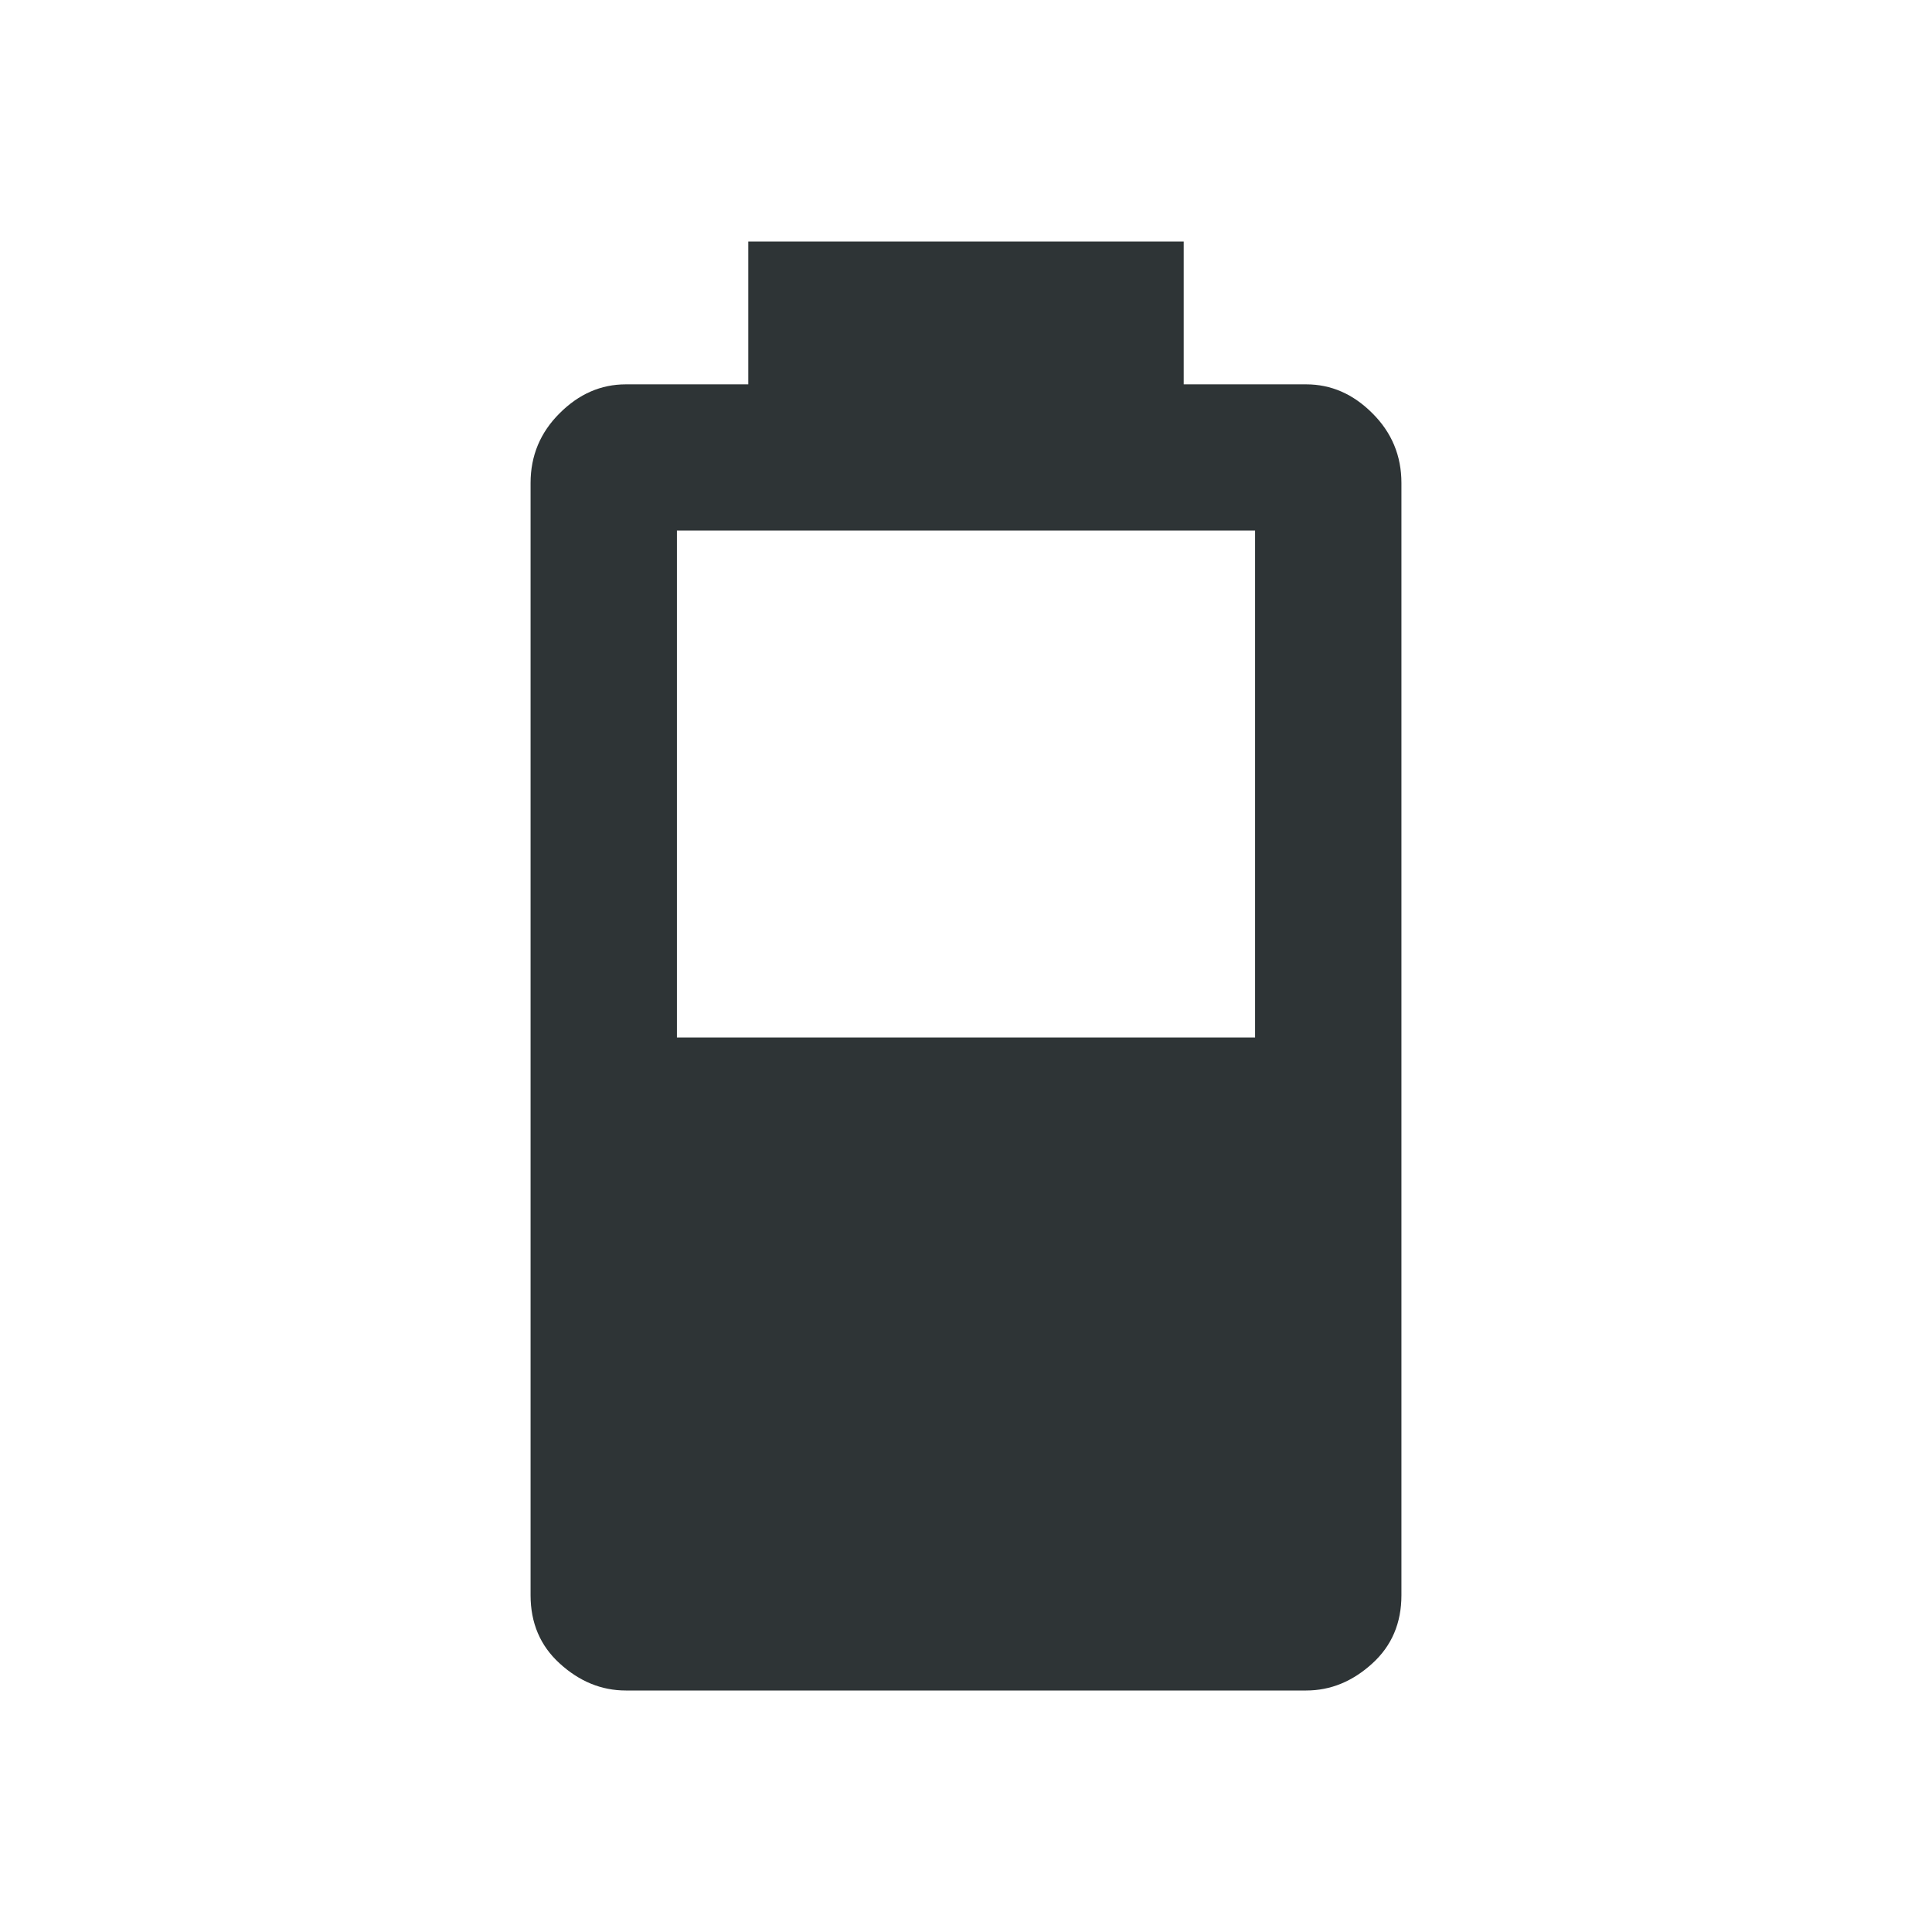
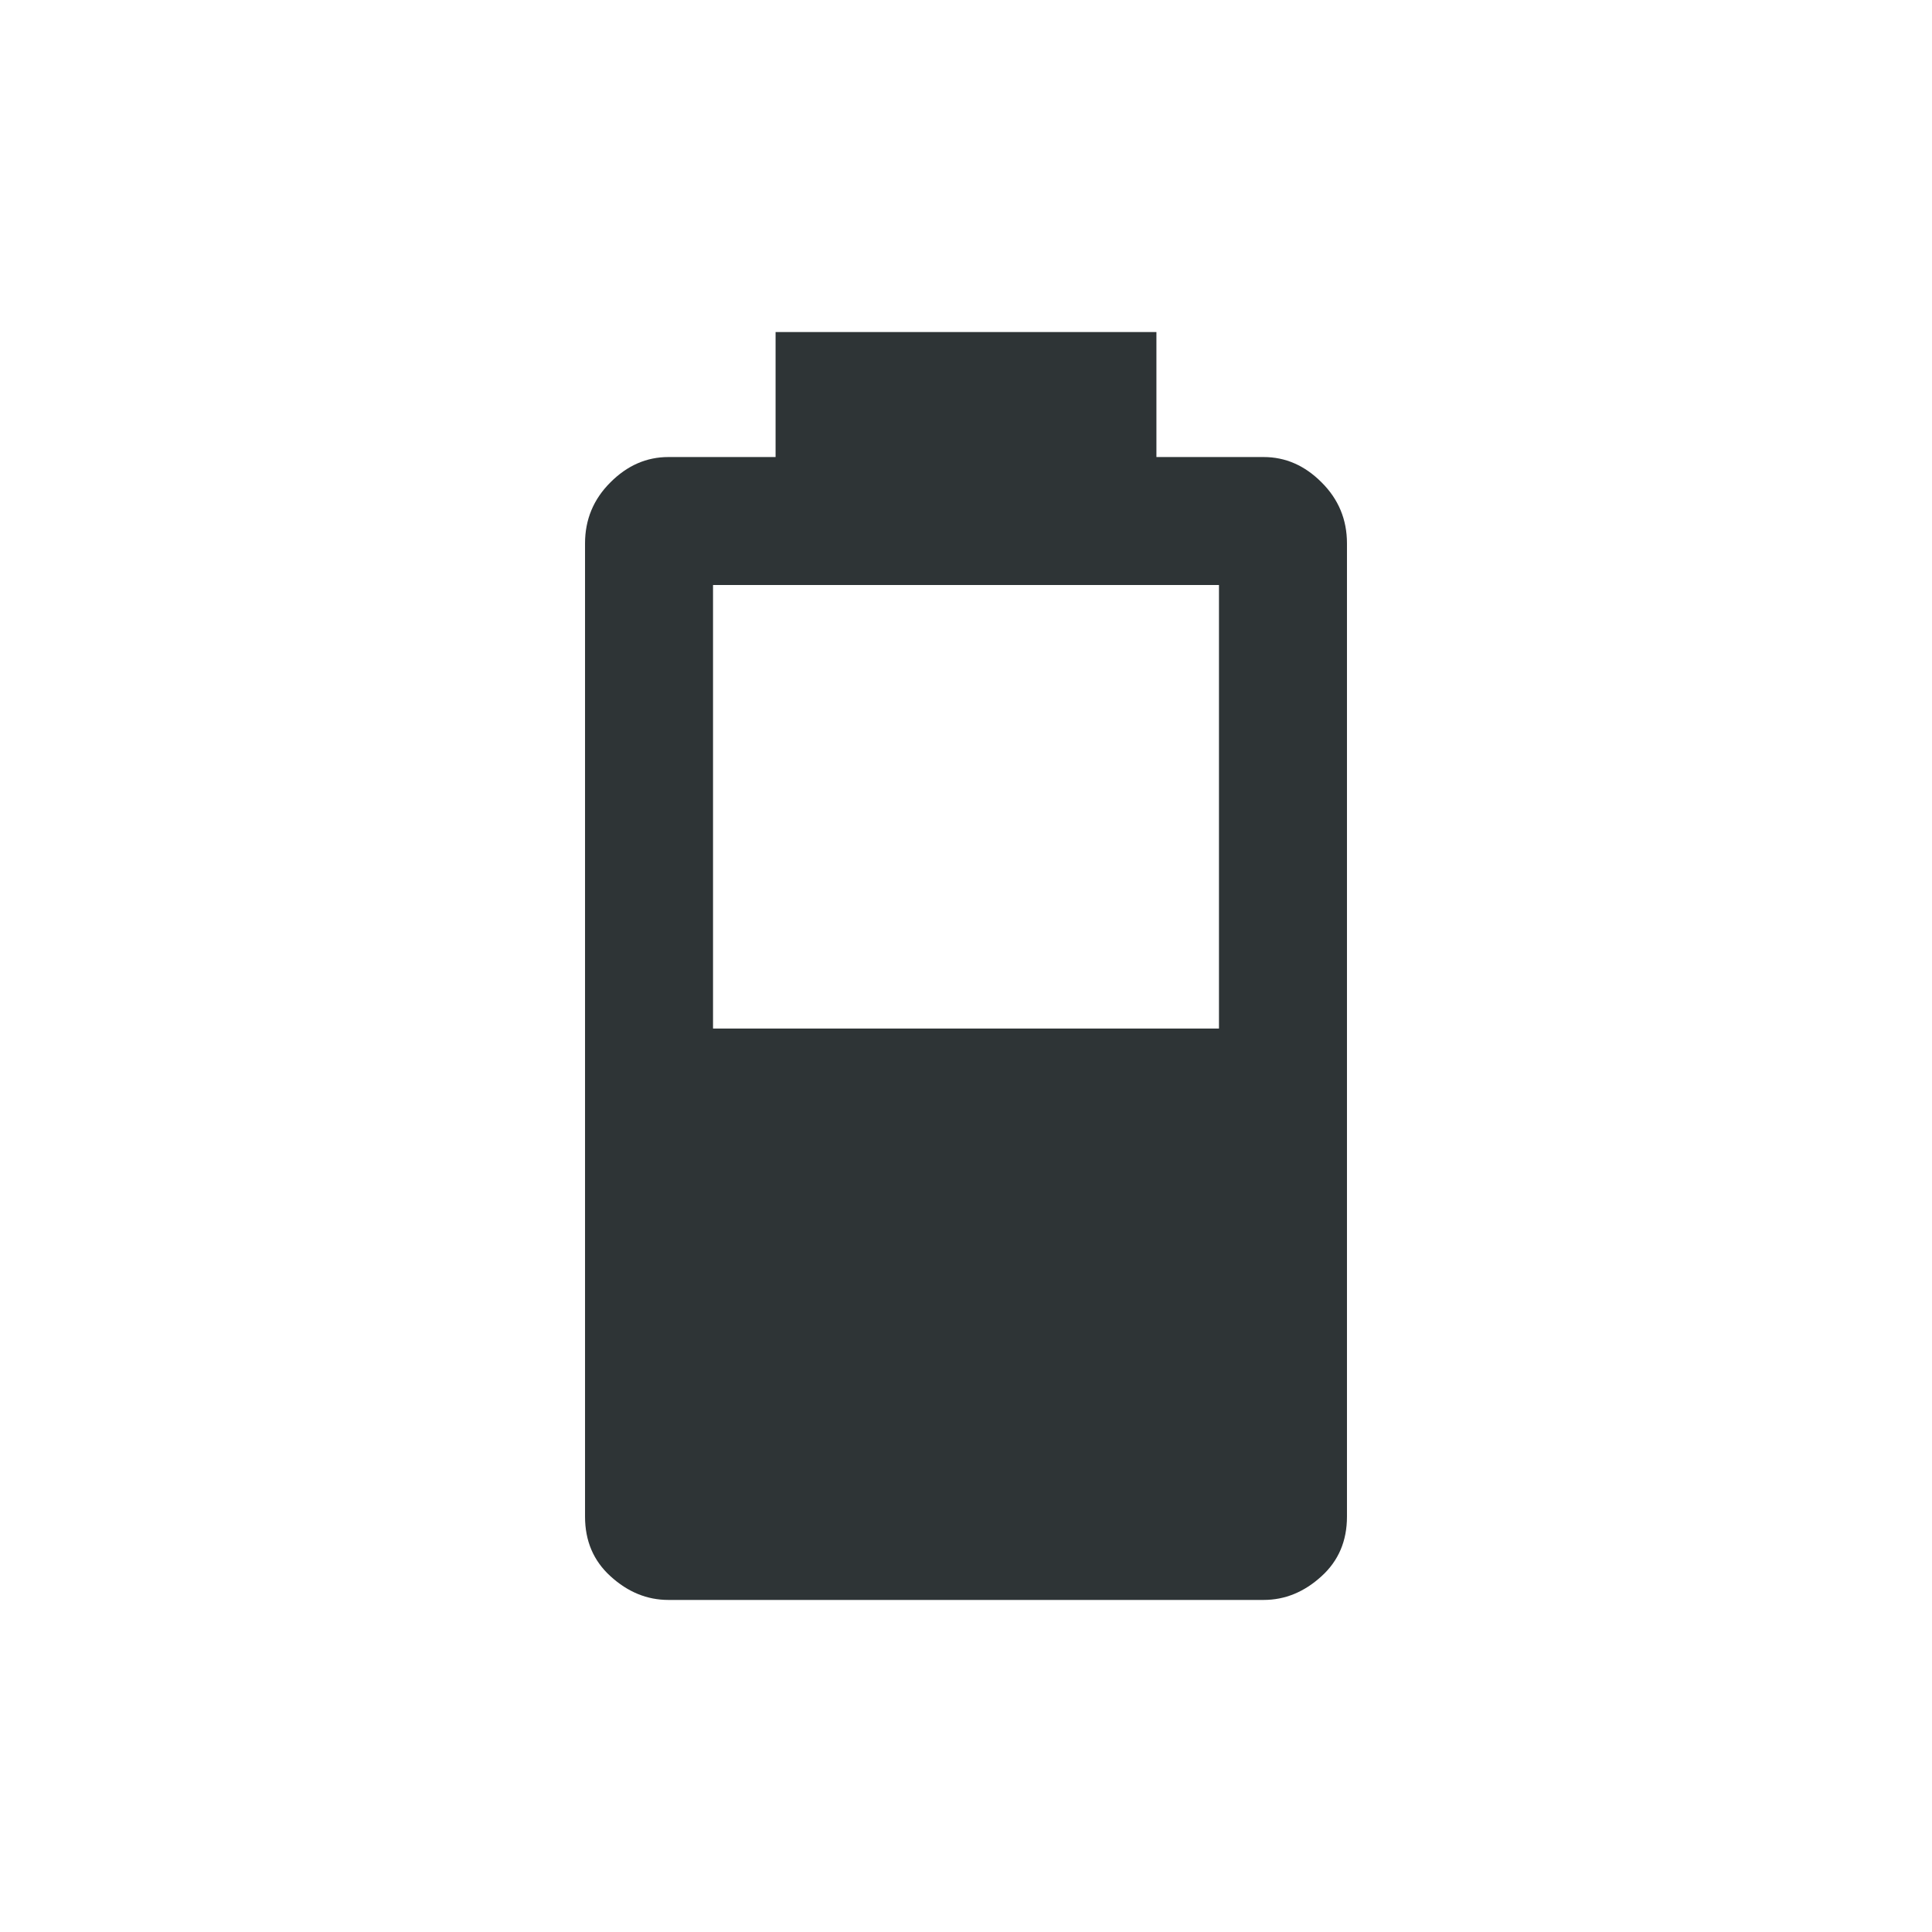
<svg xmlns="http://www.w3.org/2000/svg" width="16" height="16" viewBox="0 0 16 16">
-   <path fill="#2e3436" d="M10.394 8.592H5.606V4.394H10.394ZM10.817 3.183H9.803V2H6.197V3.183H5.183Q4.873 3.183 4.634 3.423Q4.394 3.662 4.394 4V13.211Q4.394 13.556 4.634 13.775Q4.88 14 5.183 14H10.817Q11.12 14 11.366 13.775Q11.606 13.556 11.606 13.211V4Q11.606 3.662 11.366 3.423Q11.127 3.183 10.817 3.183Z" />
+   <path fill="#2e3436" d="M10.095 8.518H5.905V4.845H10.095ZM10.465 3.785H9.577V2.75H6.423V3.785H5.535Q5.264 3.785 5.055 3.995Q4.845 4.204 4.845 4.5V12.56Q4.845 12.862 5.055 13.053Q5.27 13.25 5.535 13.25H10.465Q10.73 13.25 10.945 13.053Q11.155 12.862 11.155 12.56V4.5Q11.155 4.204 10.945 3.995Q10.736 3.785 10.465 3.785Z" />
</svg>
